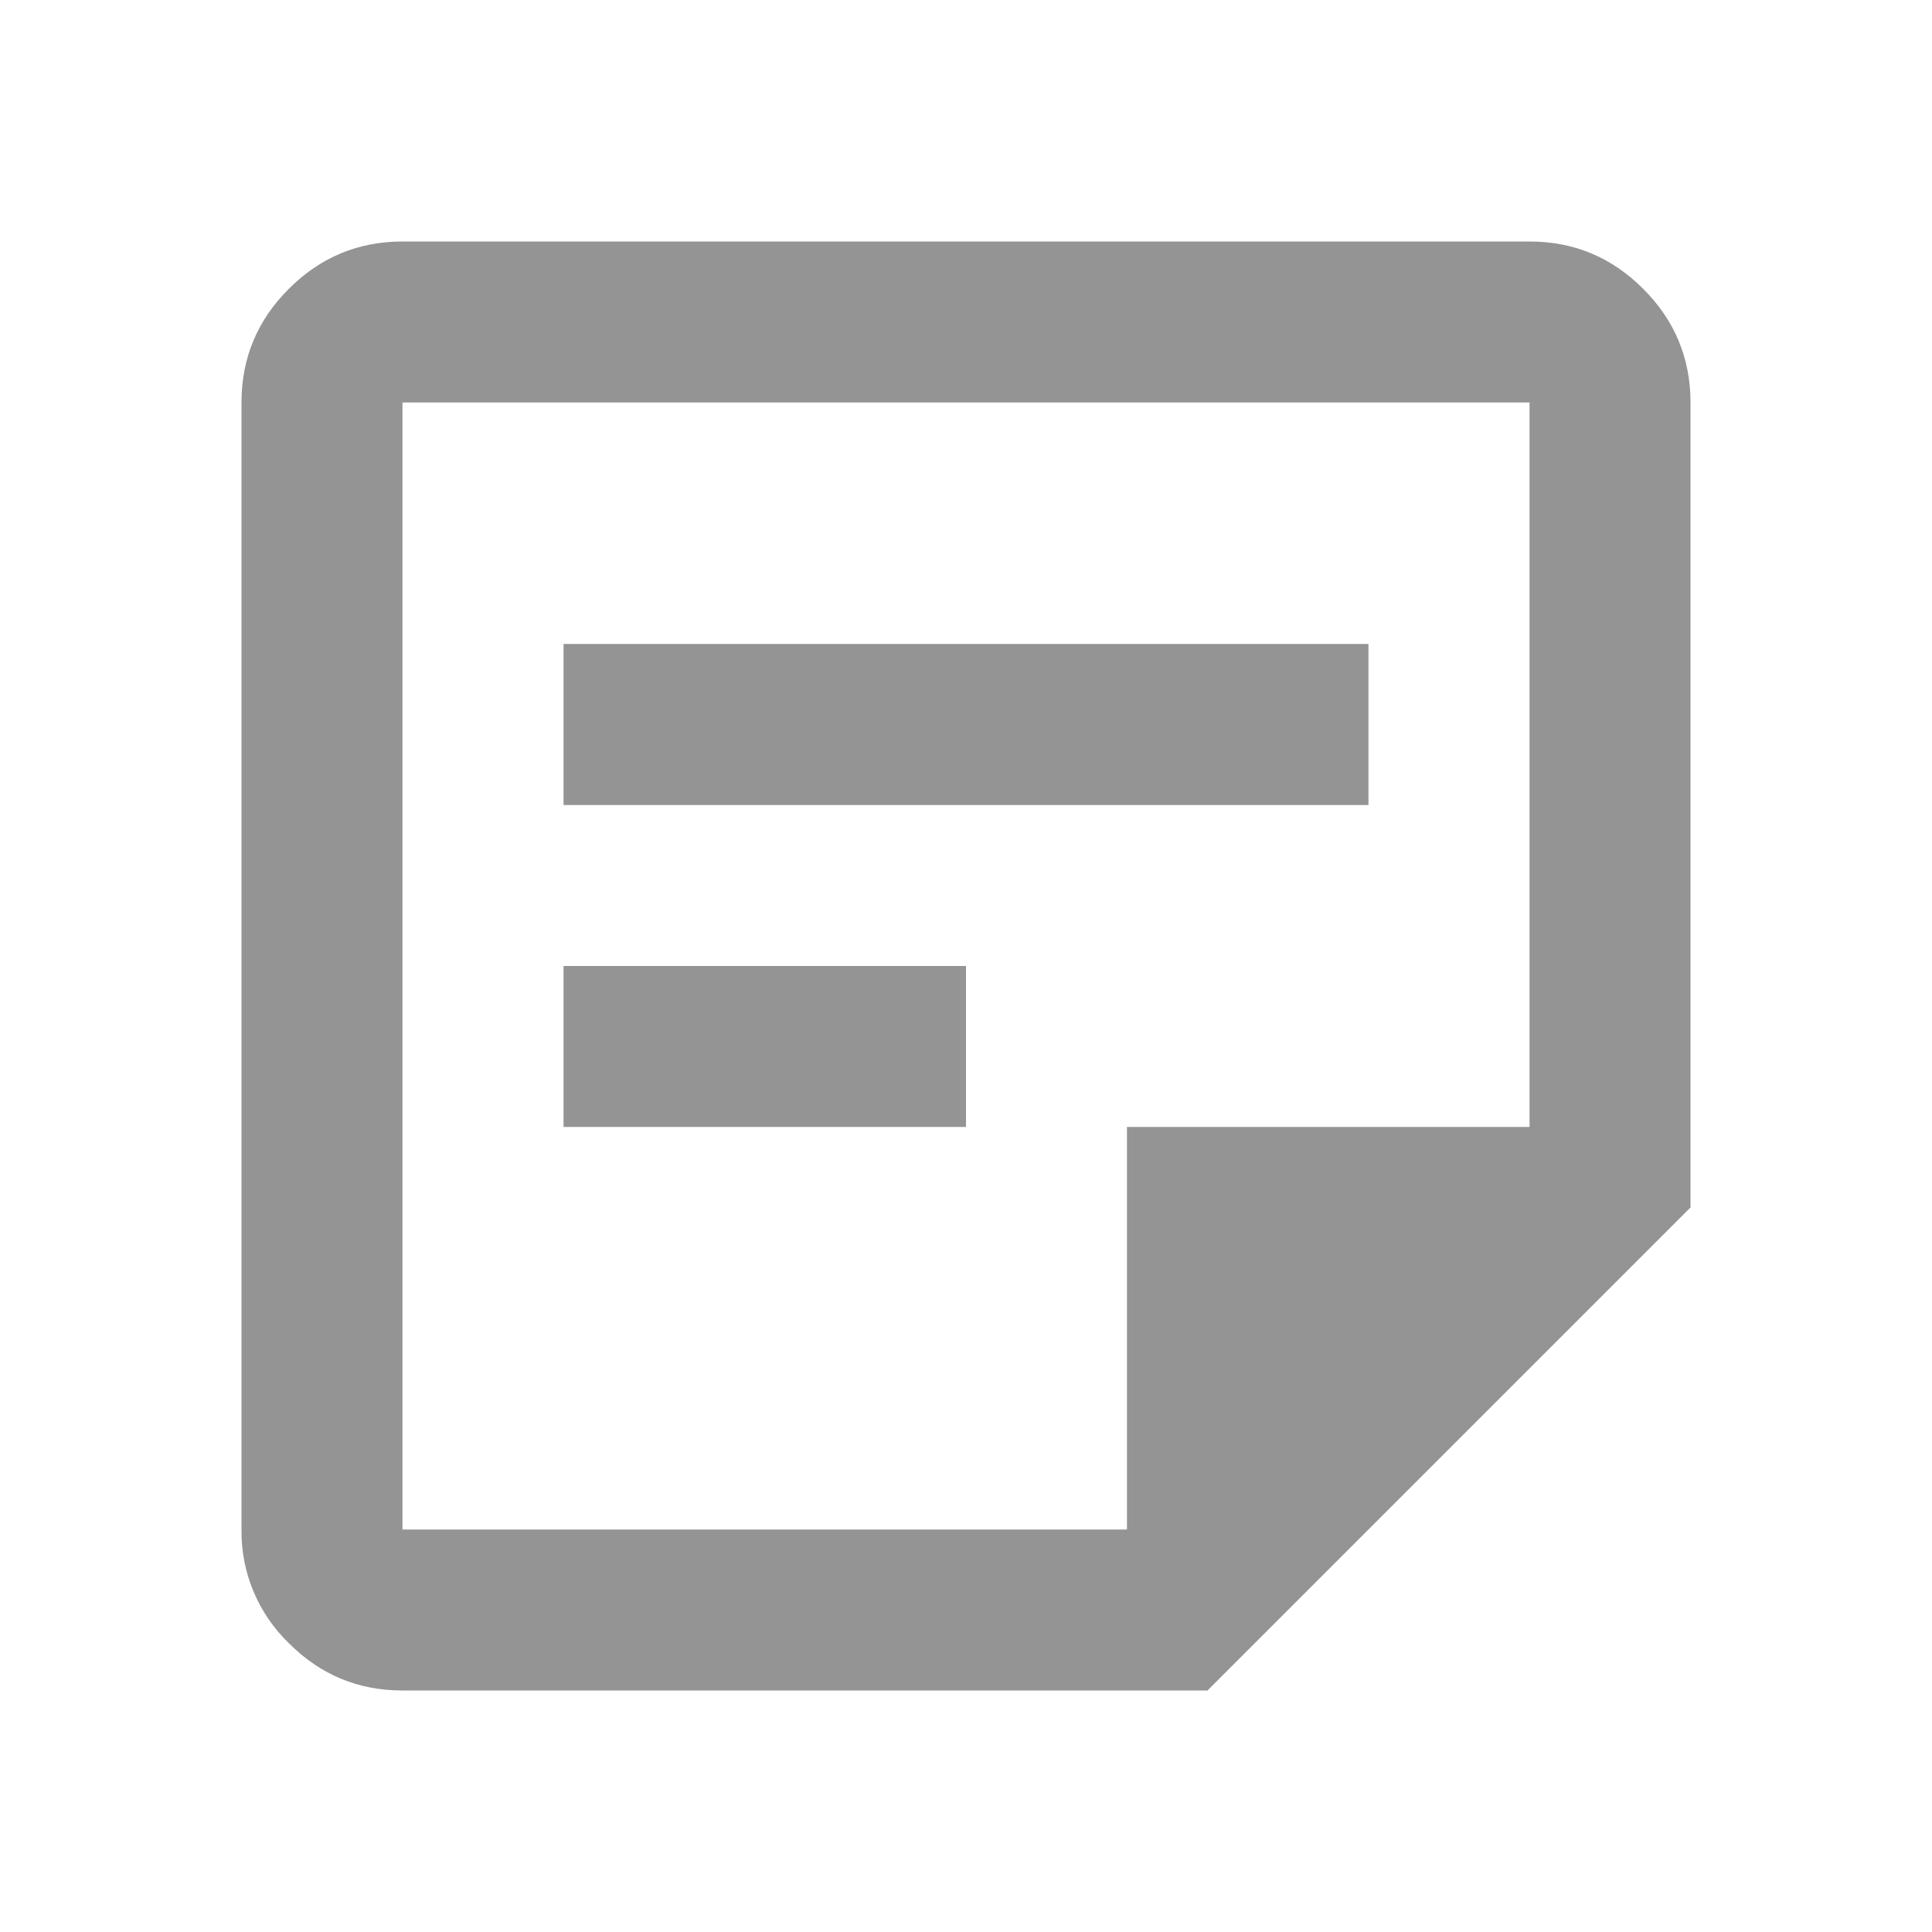
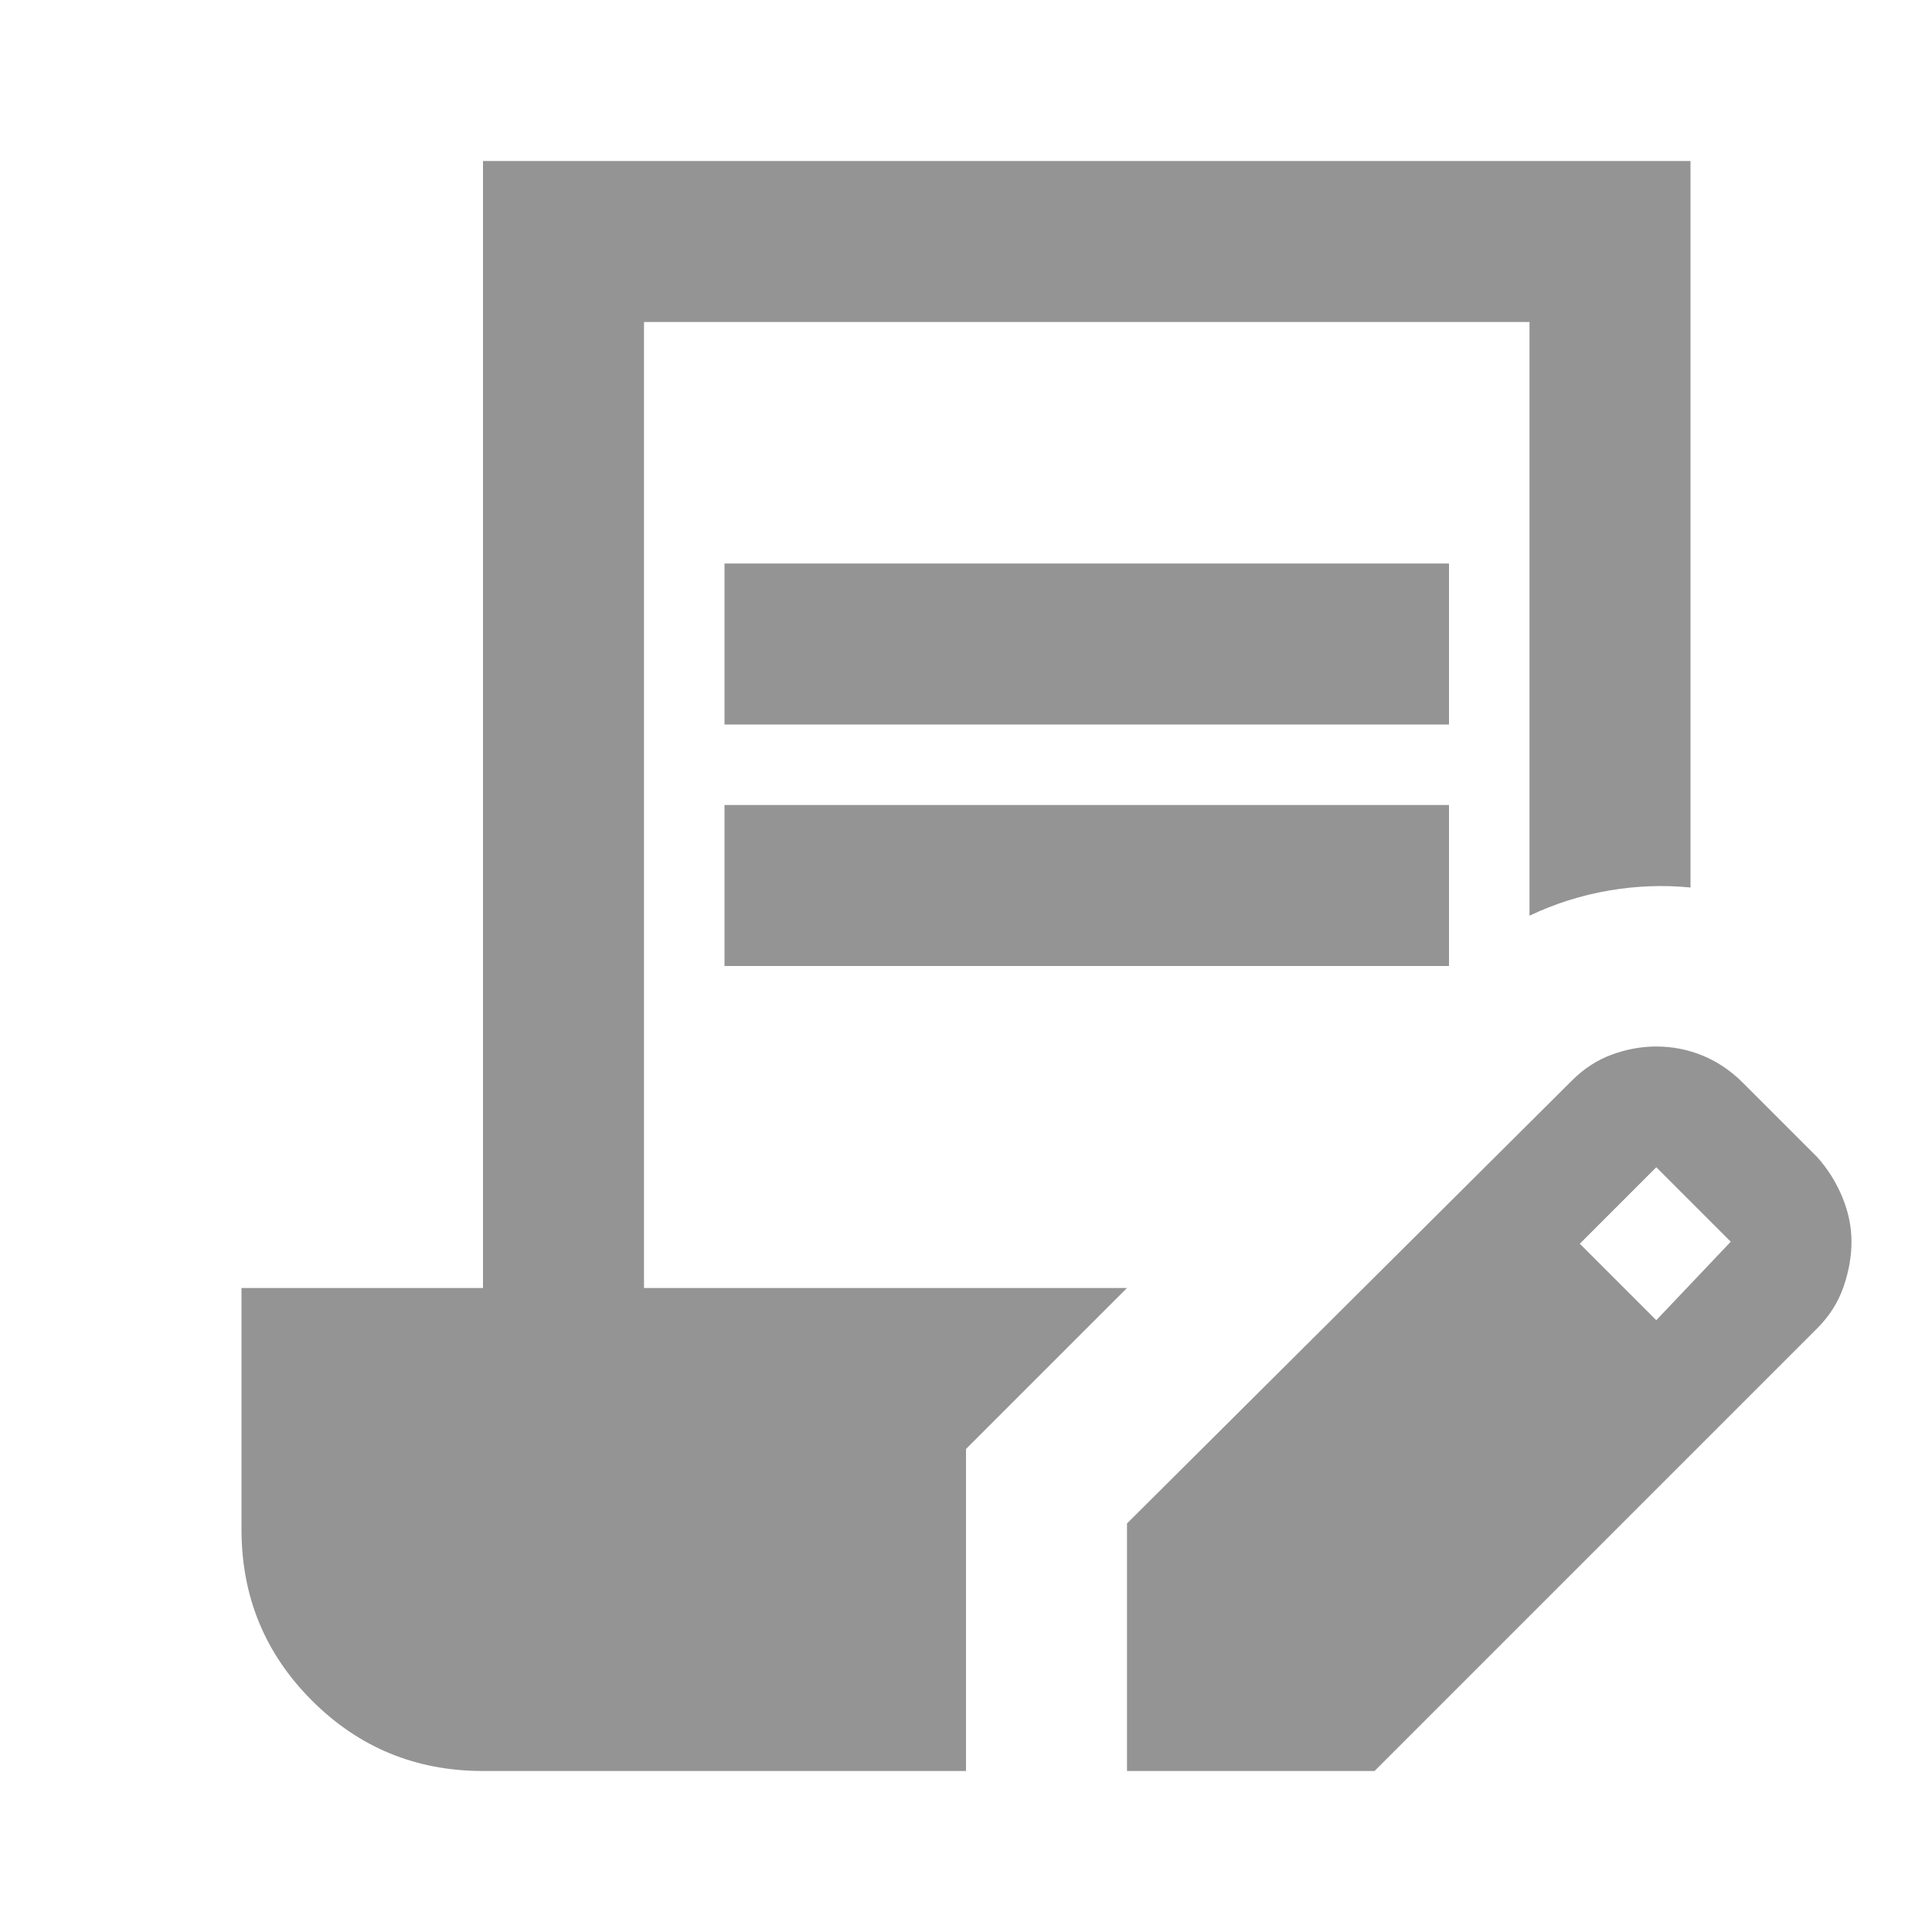
- <svg xmlns="http://www.w3.org/2000/svg" width="16" height="16" fill="none">
-   <path fill="#949494" d="M3.333 12.667h6V9.333h3.334v-6H3.333v9.334Zm0 1.333c-.366 0-.68-.13-.941-.392A1.284 1.284 0 0 1 2 12.667V3.333c0-.366.13-.68.392-.941.26-.261.575-.392.941-.392h9.334c.366 0 .68.13.941.392.261.26.392.575.392.941V10l-4 4H3.333Zm1.334-4.667V8H8v1.333H4.667Zm0-2.666V5.333h6.666v1.334H4.667Z" />
+ <svg xmlns="http://www.w3.org/2000/svg" height="24px" viewBox="0 -960 960 960" width="24px" fill="#949494">
+   <path d="M360-600v-80h360v80H360Zm0 120v-80h360v80H360ZM560-80v-123l221-220q9-9 20-13t22-4q12 0 23 4.5t20 13.5l37 37q8 9 12.5 20t4.5 22q0 11-4 22.5T903-300L683-80H560Zm263-224 37-39-37-37-38 38 38 38ZM240-80q-50 0-85-35t-35-85v-120h120v-560h600v361q-20-2-40.5 1.5T760-505v-295H320v480h240l-80 80v160H240Z" />
</svg>
